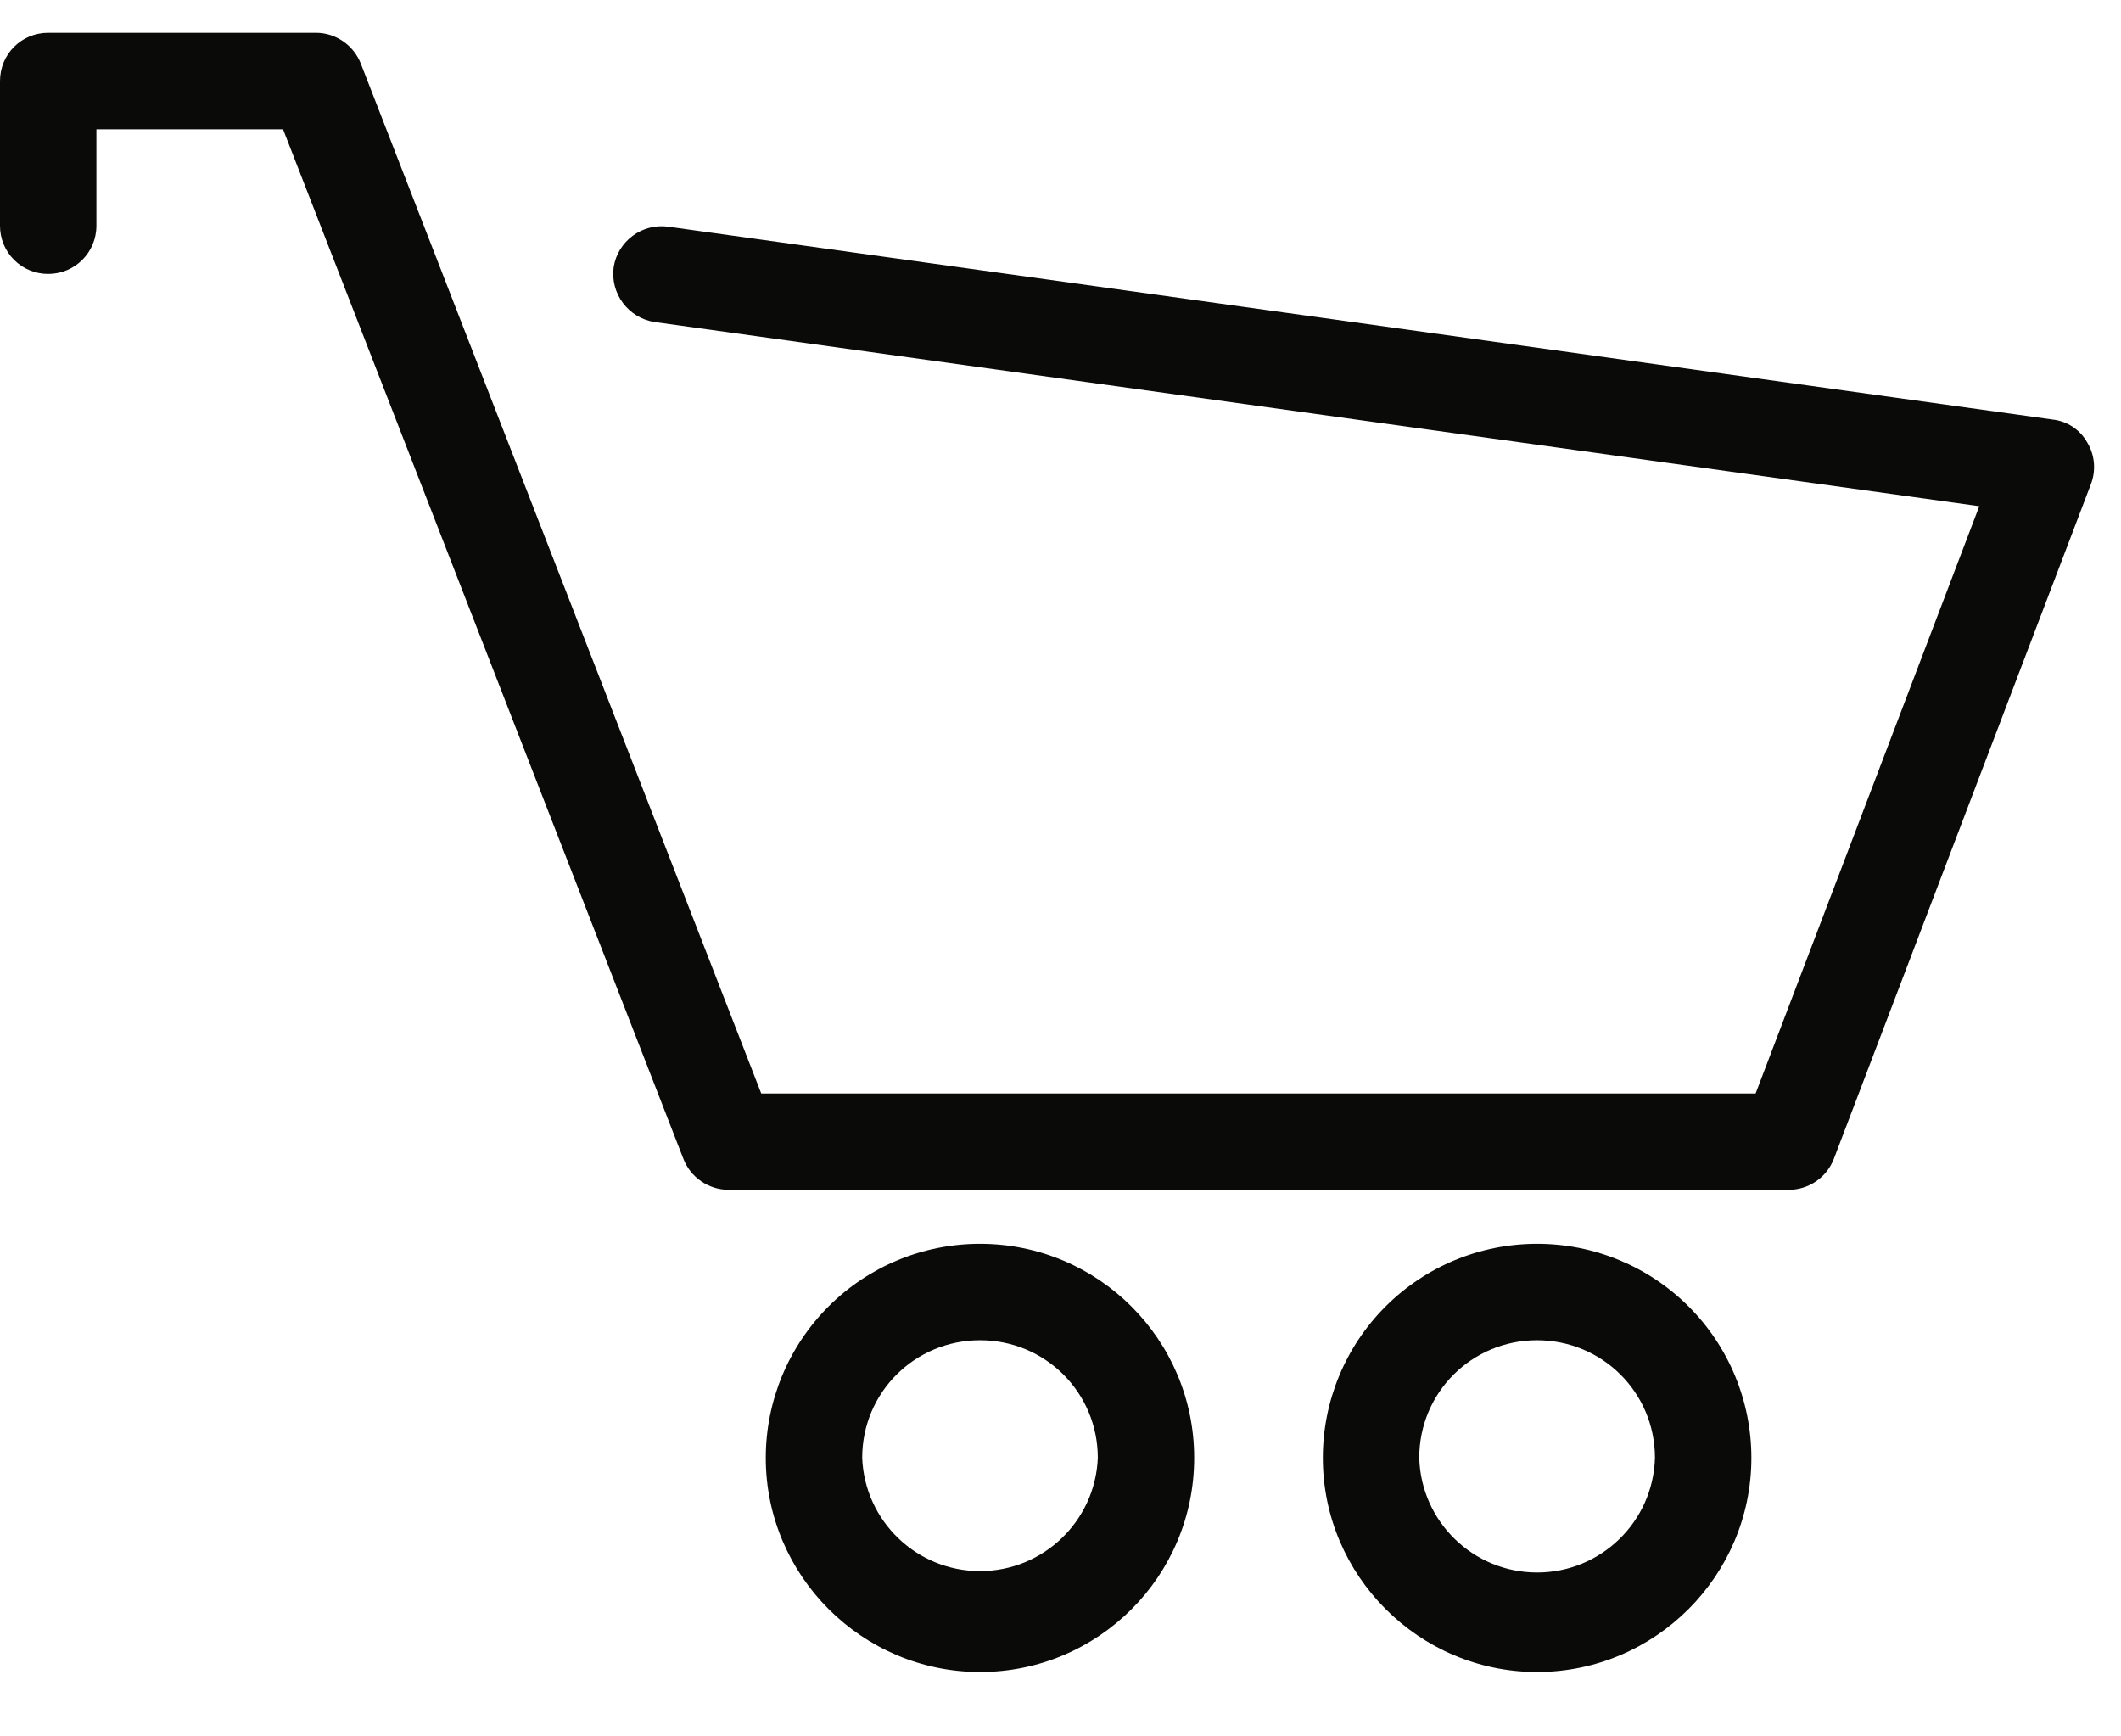
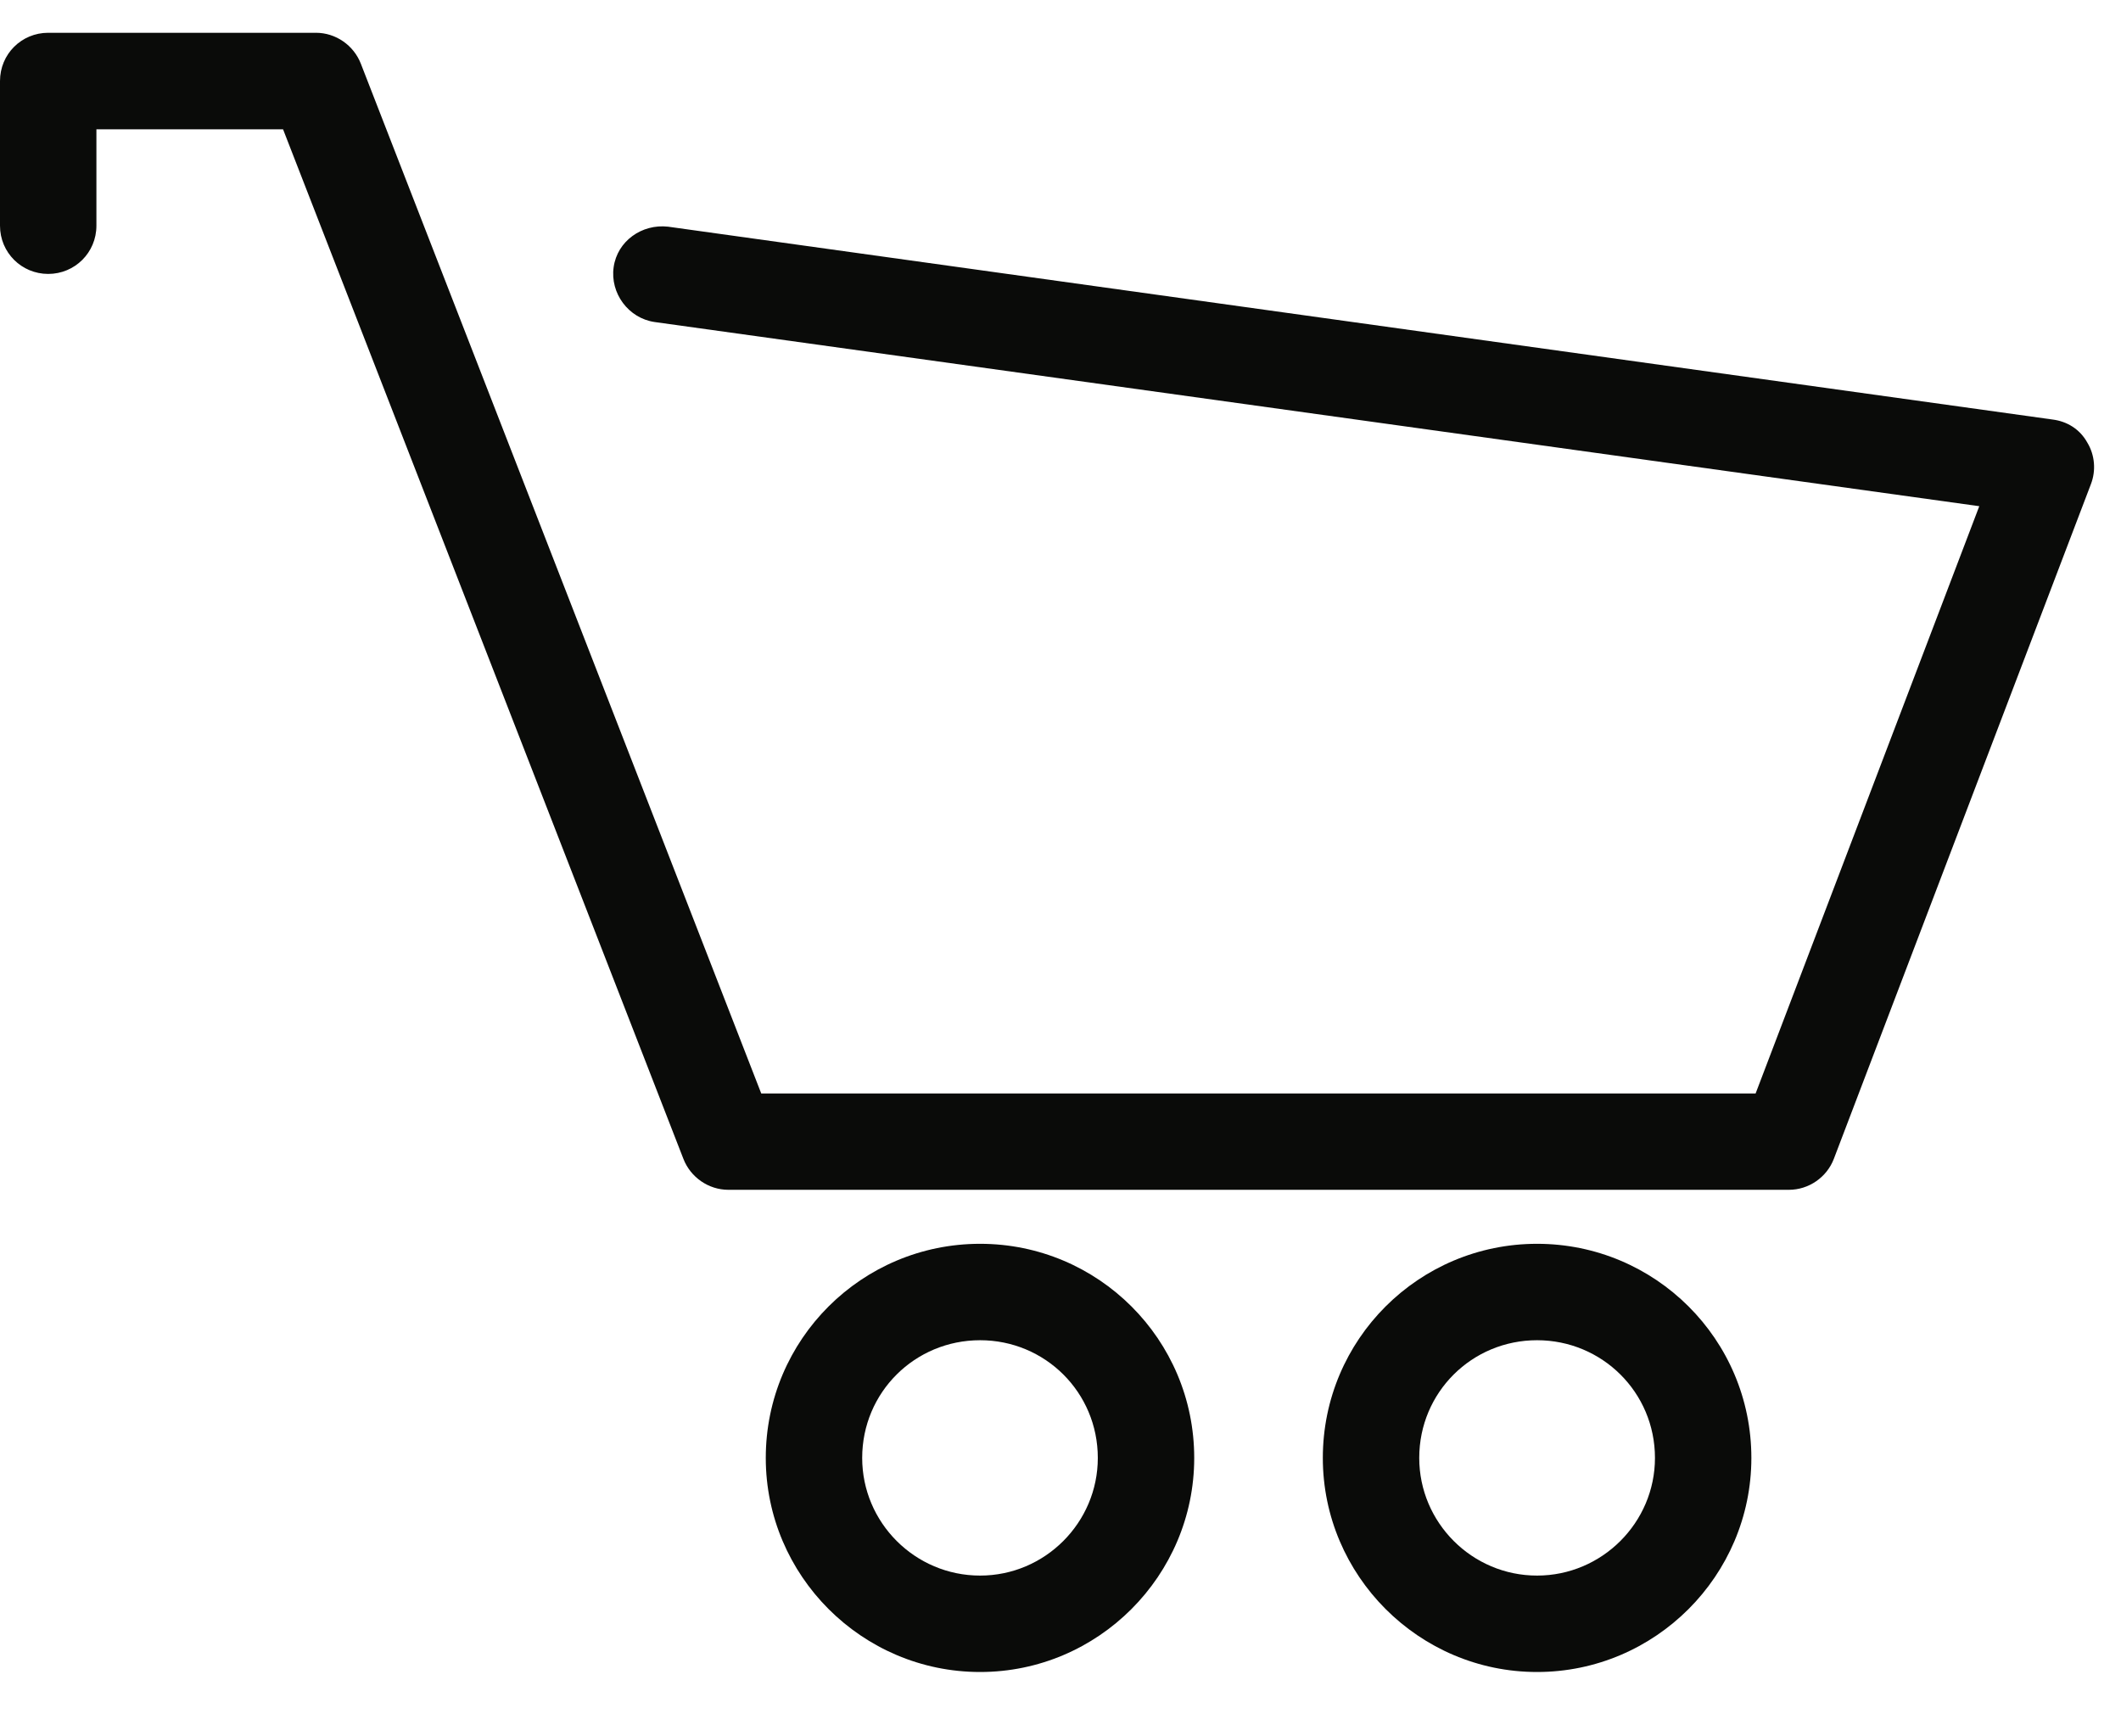
- <svg xmlns="http://www.w3.org/2000/svg" width="22" height="18" viewBox="0 0 22 18">
-   <path d="M18.555 12.34h-11a.504.504 0 0 1-.466-.32L2.936 1.341H1v1c0 .279-.224.5-.5.5a.498.498 0 0 1-.5-.5v-1.5C0 .56.224.34.5.34h2.777c.206 0 .392.13.466.321l4.153 10.68H18.21l2.32-6.091L6.791 3.34a.507.507 0 0 1-.426-.569.504.504 0 0 1 .565-.42l14.36 2a.47.47 0 0 1 .361.24c.078.129.091.29.037.43l-2.667 6.999a.502.502 0 0 1-.466.32m-8.389.56a2.22 2.22 0 0 0-2.223 2.221c0 1.22.997 2.22 2.223 2.22a2.22 2.22 0 1 0 0-4.441zm0 1c.674 0 1.221.54 1.221 1.221a1.223 1.223 0 0 1-2.444 0c0-.681.547-1.221 1.223-1.221zm5.777-1a2.22 2.22 0 0 0-2.222 2.221c0 1.22.997 2.22 2.222 2.22 1.226 0 2.223-1 2.223-2.22a2.22 2.22 0 0 0-2.223-2.221zm0 1c.674 0 1.223.54 1.223 1.221a1.223 1.223 0 0 1-2.445 0c0-.681.547-1.221 1.222-1.221z" fill="#0A0B09" fill-rule="evenodd" />
+ <svg xmlns="http://www.w3.org/2000/svg" width="22px" height="18px" viewBox="0 0 22 18" version="1.1">
+   <defs />
+   <g id="Page-1" stroke="none" stroke-width="1" fill="none" fill-rule="evenodd">
+     <g id="Desktop-HD" transform="translate(-1378, -32)" fill="#0A0B09">
+       <g id="Cart" transform="translate(970, 19)">
+         <g id="Fill-3445-+-Fill-3446-+-Fill-3447" transform="translate(408, 13)">
+           <path d="M18.555,12.34 L7.555,12.34 C7.349,12.34 7.163,12.21 7.089,12.02 L2.936,1.341 L1,1.341 L1,2.341 C1,2.62 0.776,2.841 0.5,2.841 C0.224,2.841 0,2.62 0,2.341 L0,0.841 C0,0.56 0.224,0.34 0.5,0.34 L3.277,0.34 C3.483,0.34 3.669,0.47 3.743,0.661 L7.896,11.341 L18.21,11.341 L20.53,5.25 L6.791,3.34 C6.518,3.301 6.327,3.041 6.365,2.771 C6.403,2.5 6.658,2.32 6.93,2.351 L21.29,4.351 C21.44,4.37 21.573,4.45 21.651,4.591 C21.729,4.72 21.742,4.881 21.688,5.021 L19.021,12.02 C18.948,12.21 18.762,12.34 18.555,12.34" id="Fill-3445" />
+           <path d="M10.166,12.9 C8.94,12.9 7.943,13.891 7.943,15.121 C7.943,16.341 8.94,17.341 10.166,17.341 C11.391,17.341 12.387,16.341 12.387,15.121 C12.387,13.891 11.391,12.9 10.166,12.9 L10.166,12.9 Z M10.166,13.9 C10.84,13.9 11.387,14.44 11.387,15.121 C11.387,15.791 10.84,16.341 10.166,16.341 C9.49,16.341 8.943,15.791 8.943,15.121 C8.943,14.44 9.49,13.9 10.166,13.9 L10.166,13.9 Z" id="Fill-3446" />
+           <path d="M15.943,12.9 C14.718,12.9 13.721,13.891 13.721,15.121 C13.721,16.341 14.718,17.341 15.943,17.341 C17.169,17.341 18.166,16.341 18.166,15.121 C18.166,13.891 17.169,12.9 15.943,12.9 L15.943,12.9 Z M15.943,13.9 C16.617,13.9 17.166,14.44 17.166,15.121 C17.166,15.791 16.617,16.341 15.943,16.341 C15.268,16.341 14.721,15.791 14.721,15.121 C14.721,14.44 15.268,13.9 15.943,13.9 L15.943,13.9 Z" id="Fill-3447" />
+         </g>
+       </g>
+     </g>
+   </g>
</svg>
